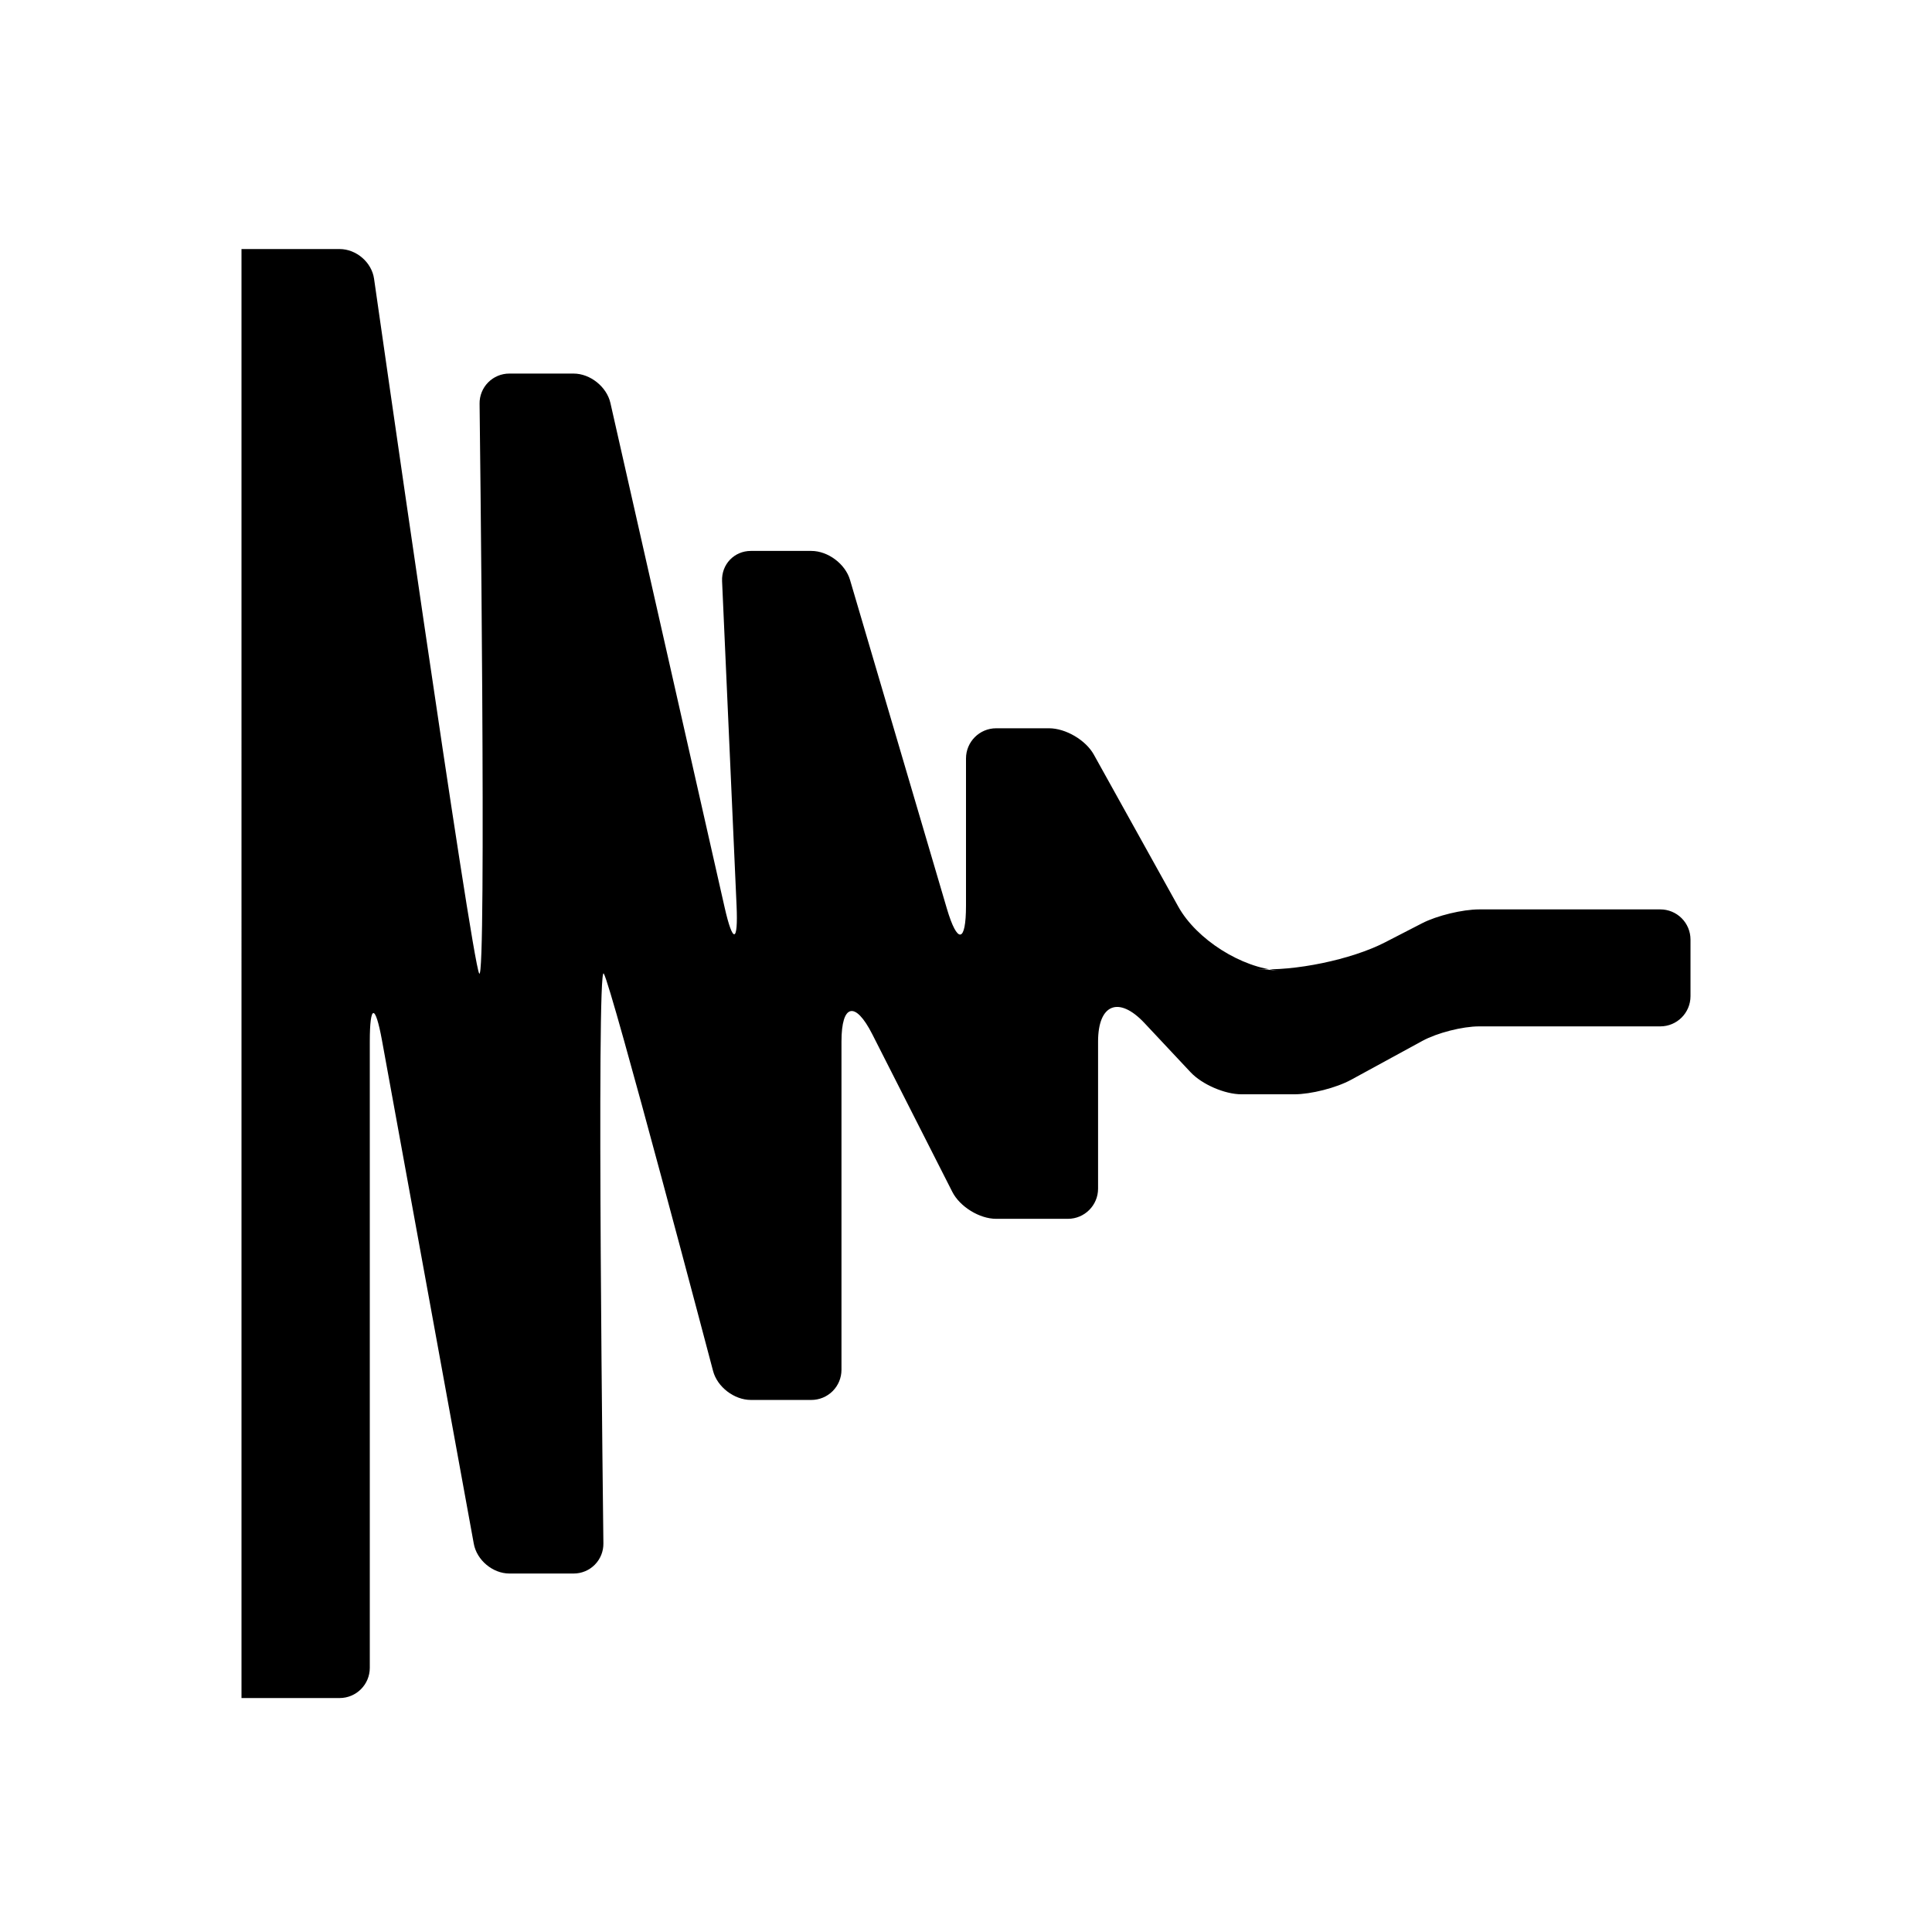
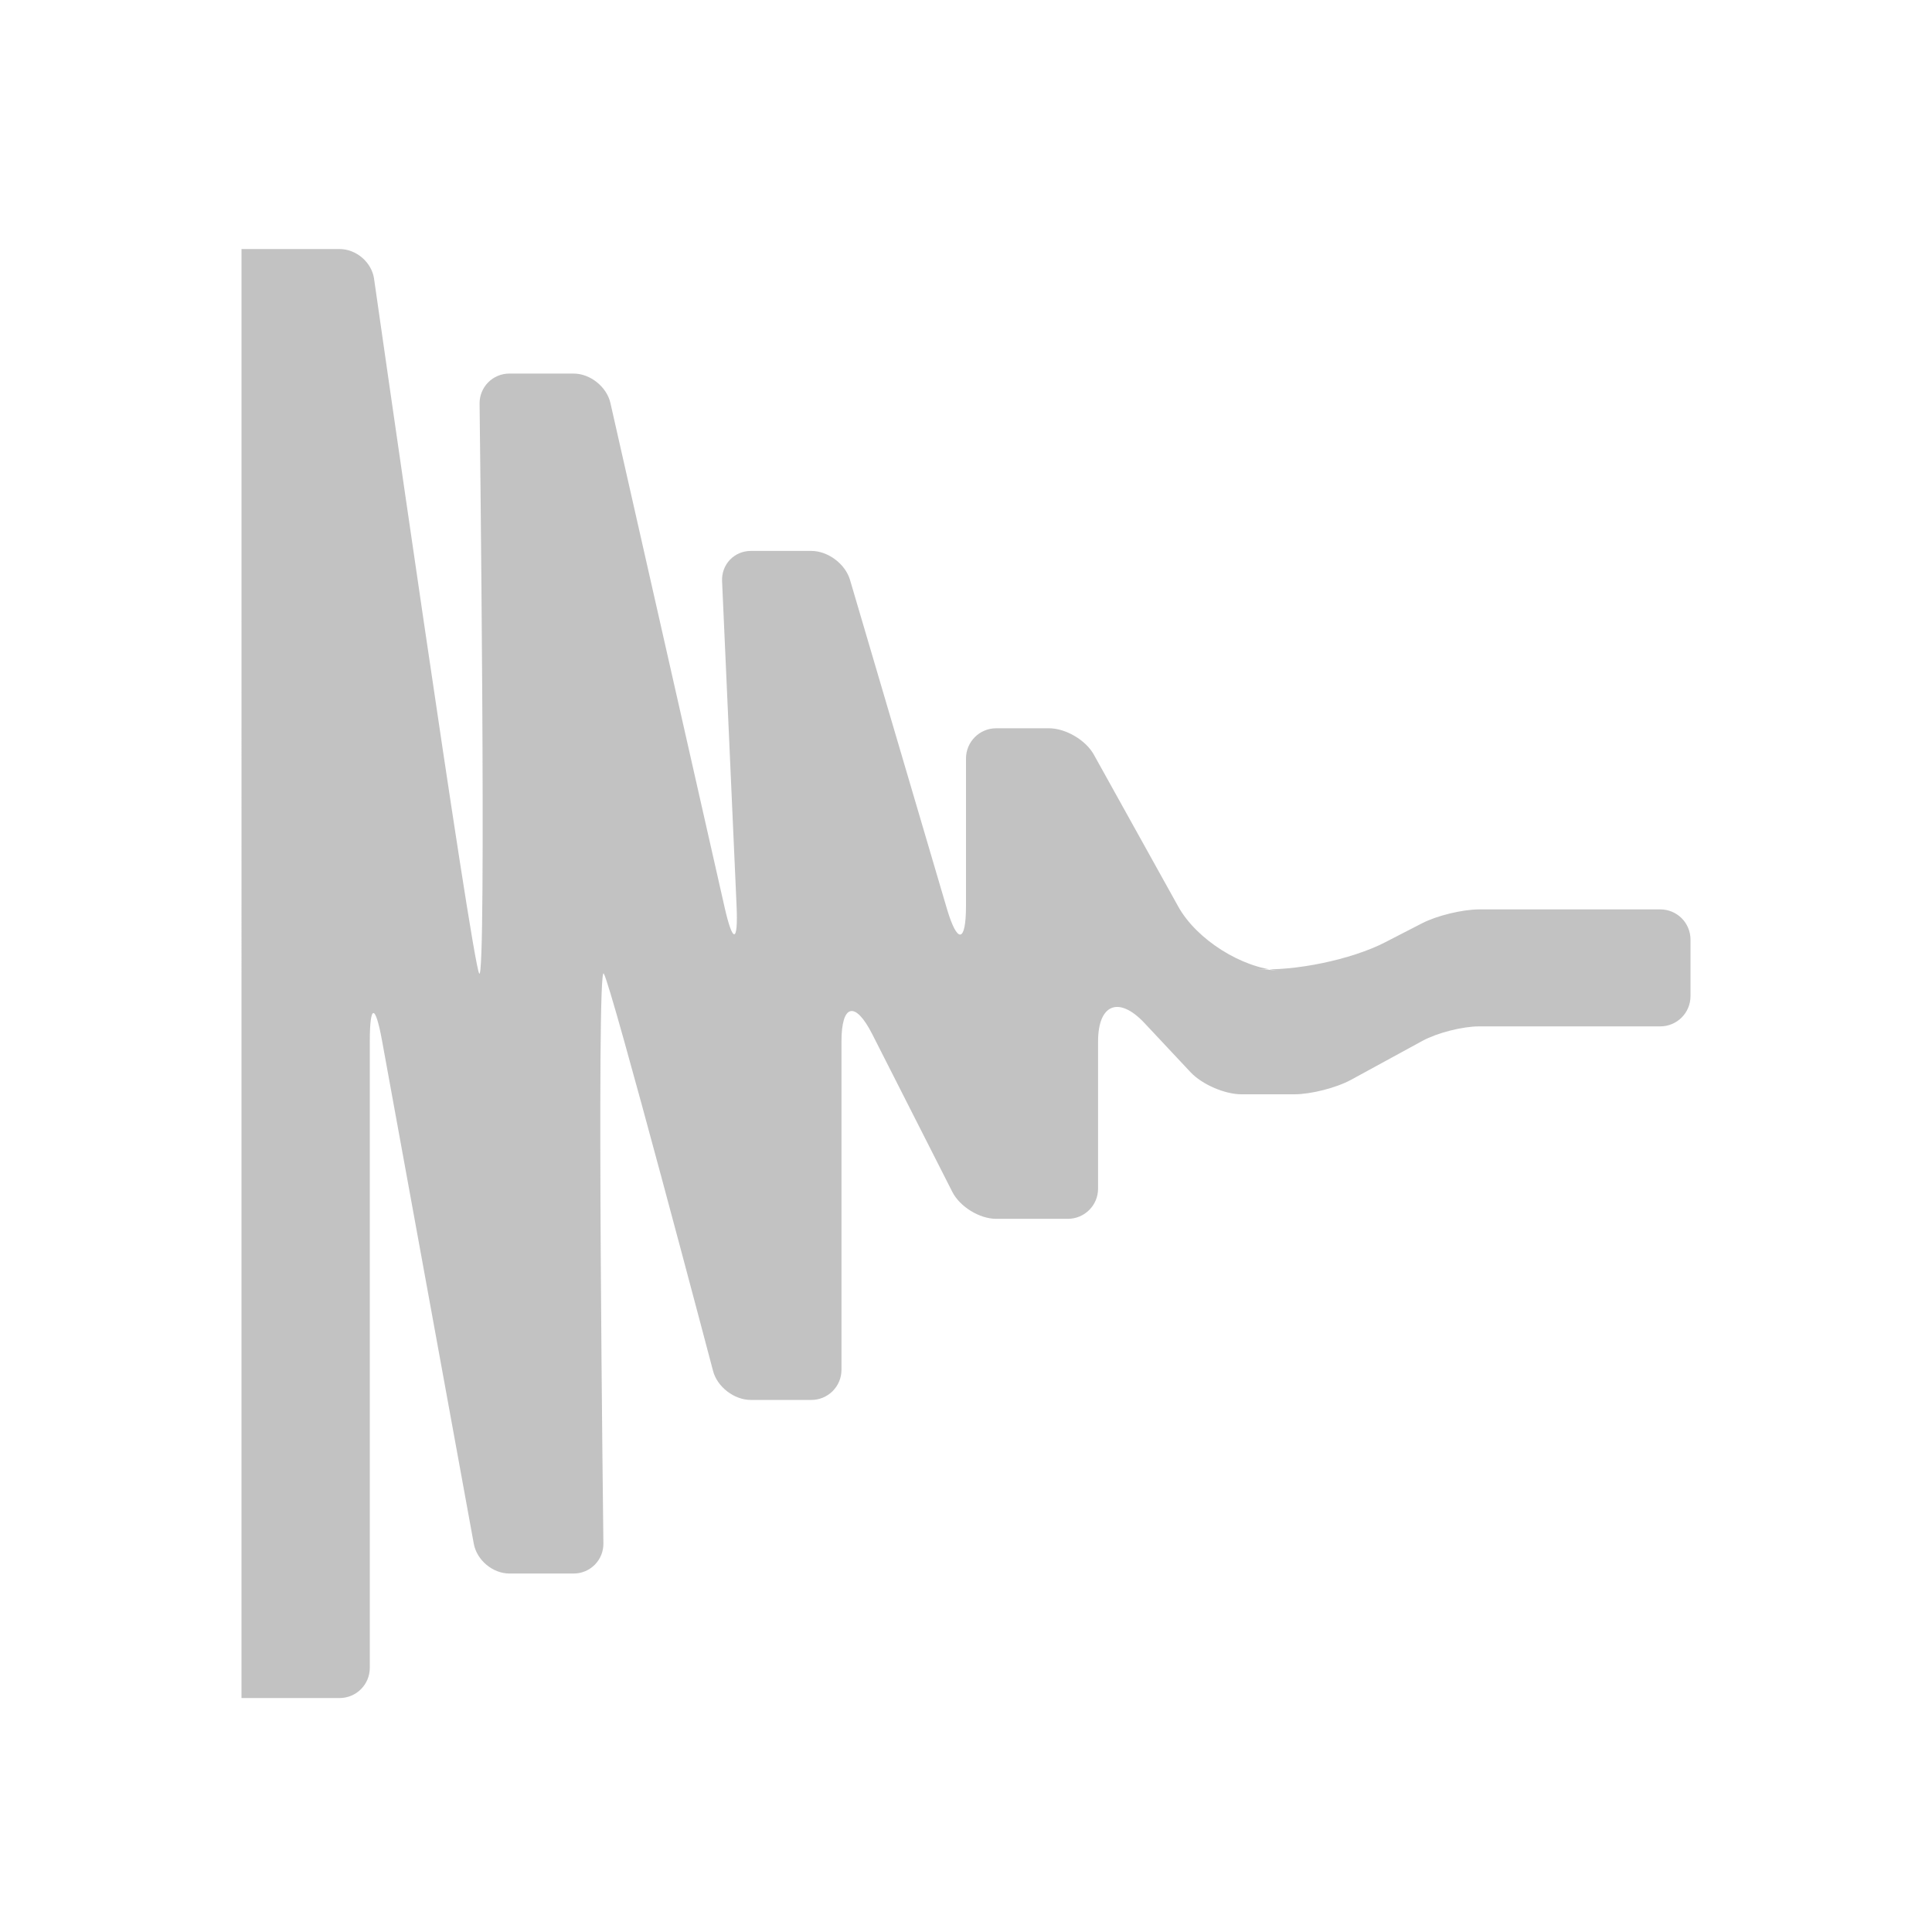
- <svg xmlns="http://www.w3.org/2000/svg" fill="#000000" width="800px" height="800px" viewBox="0 0 256 256">
+ <svg xmlns="http://www.w3.org/2000/svg" fill="#99999999" viewBox="0 0 256 256">
  <path d="M32 225h12.993A4.004 4.004 0 0 0 49 220.997V138.01c0-4.976.724-5.04 1.614-.16l12.167 66.708c.397 2.177 2.516 3.942 4.713 3.942h8.512a3.937 3.937 0 0 0 3.947-4S79 127.5 80 129s14.488 52.67 14.488 52.67c.559 2.115 2.8 3.83 5.008 3.83h8.008a3.993 3.993 0 0 0 3.996-3.995v-43.506c0-4.97 1.82-5.412 4.079-.965l10.608 20.895c1.001 1.972 3.604 3.571 5.806 3.571h9.514a3.999 3.999 0 0 0 3.993-4.001v-19.49c0-4.975 2.751-6.074 6.155-2.443l6.111 6.518c1.51 1.61 4.528 2.916 6.734 2.916h7c2.21 0 5.567-.855 7.52-1.92l9.46-5.16c1.944-1.06 5.309-1.92 7.524-1.92h23.992a4.002 4.002 0 0 0 4.004-3.992v-7.516a3.996 3.996 0 0 0-4.004-3.992h-23.992c-2.211 0-5.601.823-7.564 1.834l-4.932 2.54c-4.423 2.279-12.028 3.858-16.993 3.527l2.97.198c-4.962-.33-10.942-4.12-13.356-8.467l-11.19-20.14c-1.07-1.929-3.733-3.492-5.939-3.492h-7c-2.21 0-4 1.794-4 4.001v19.49c0 4.975-1.14 5.138-2.542.382l-12.827-43.535c-.625-2.12-2.92-3.838-5.127-3.838h-8.008c-2.207 0-3.916 1.784-3.817 4.005l1.92 42.998c.221 4.969-.489 5.068-1.585.224l-15.13-66.825c-.488-2.155-2.681-3.902-4.878-3.902h-8.512a3.937 3.937 0 0 0-3.947 4s.953 77-.047 75.5-13.937-92.072-13.937-92.072C49.252 34.758 47.21 33 45 33H31.999" fill-rule="evenodd" />
</svg>
